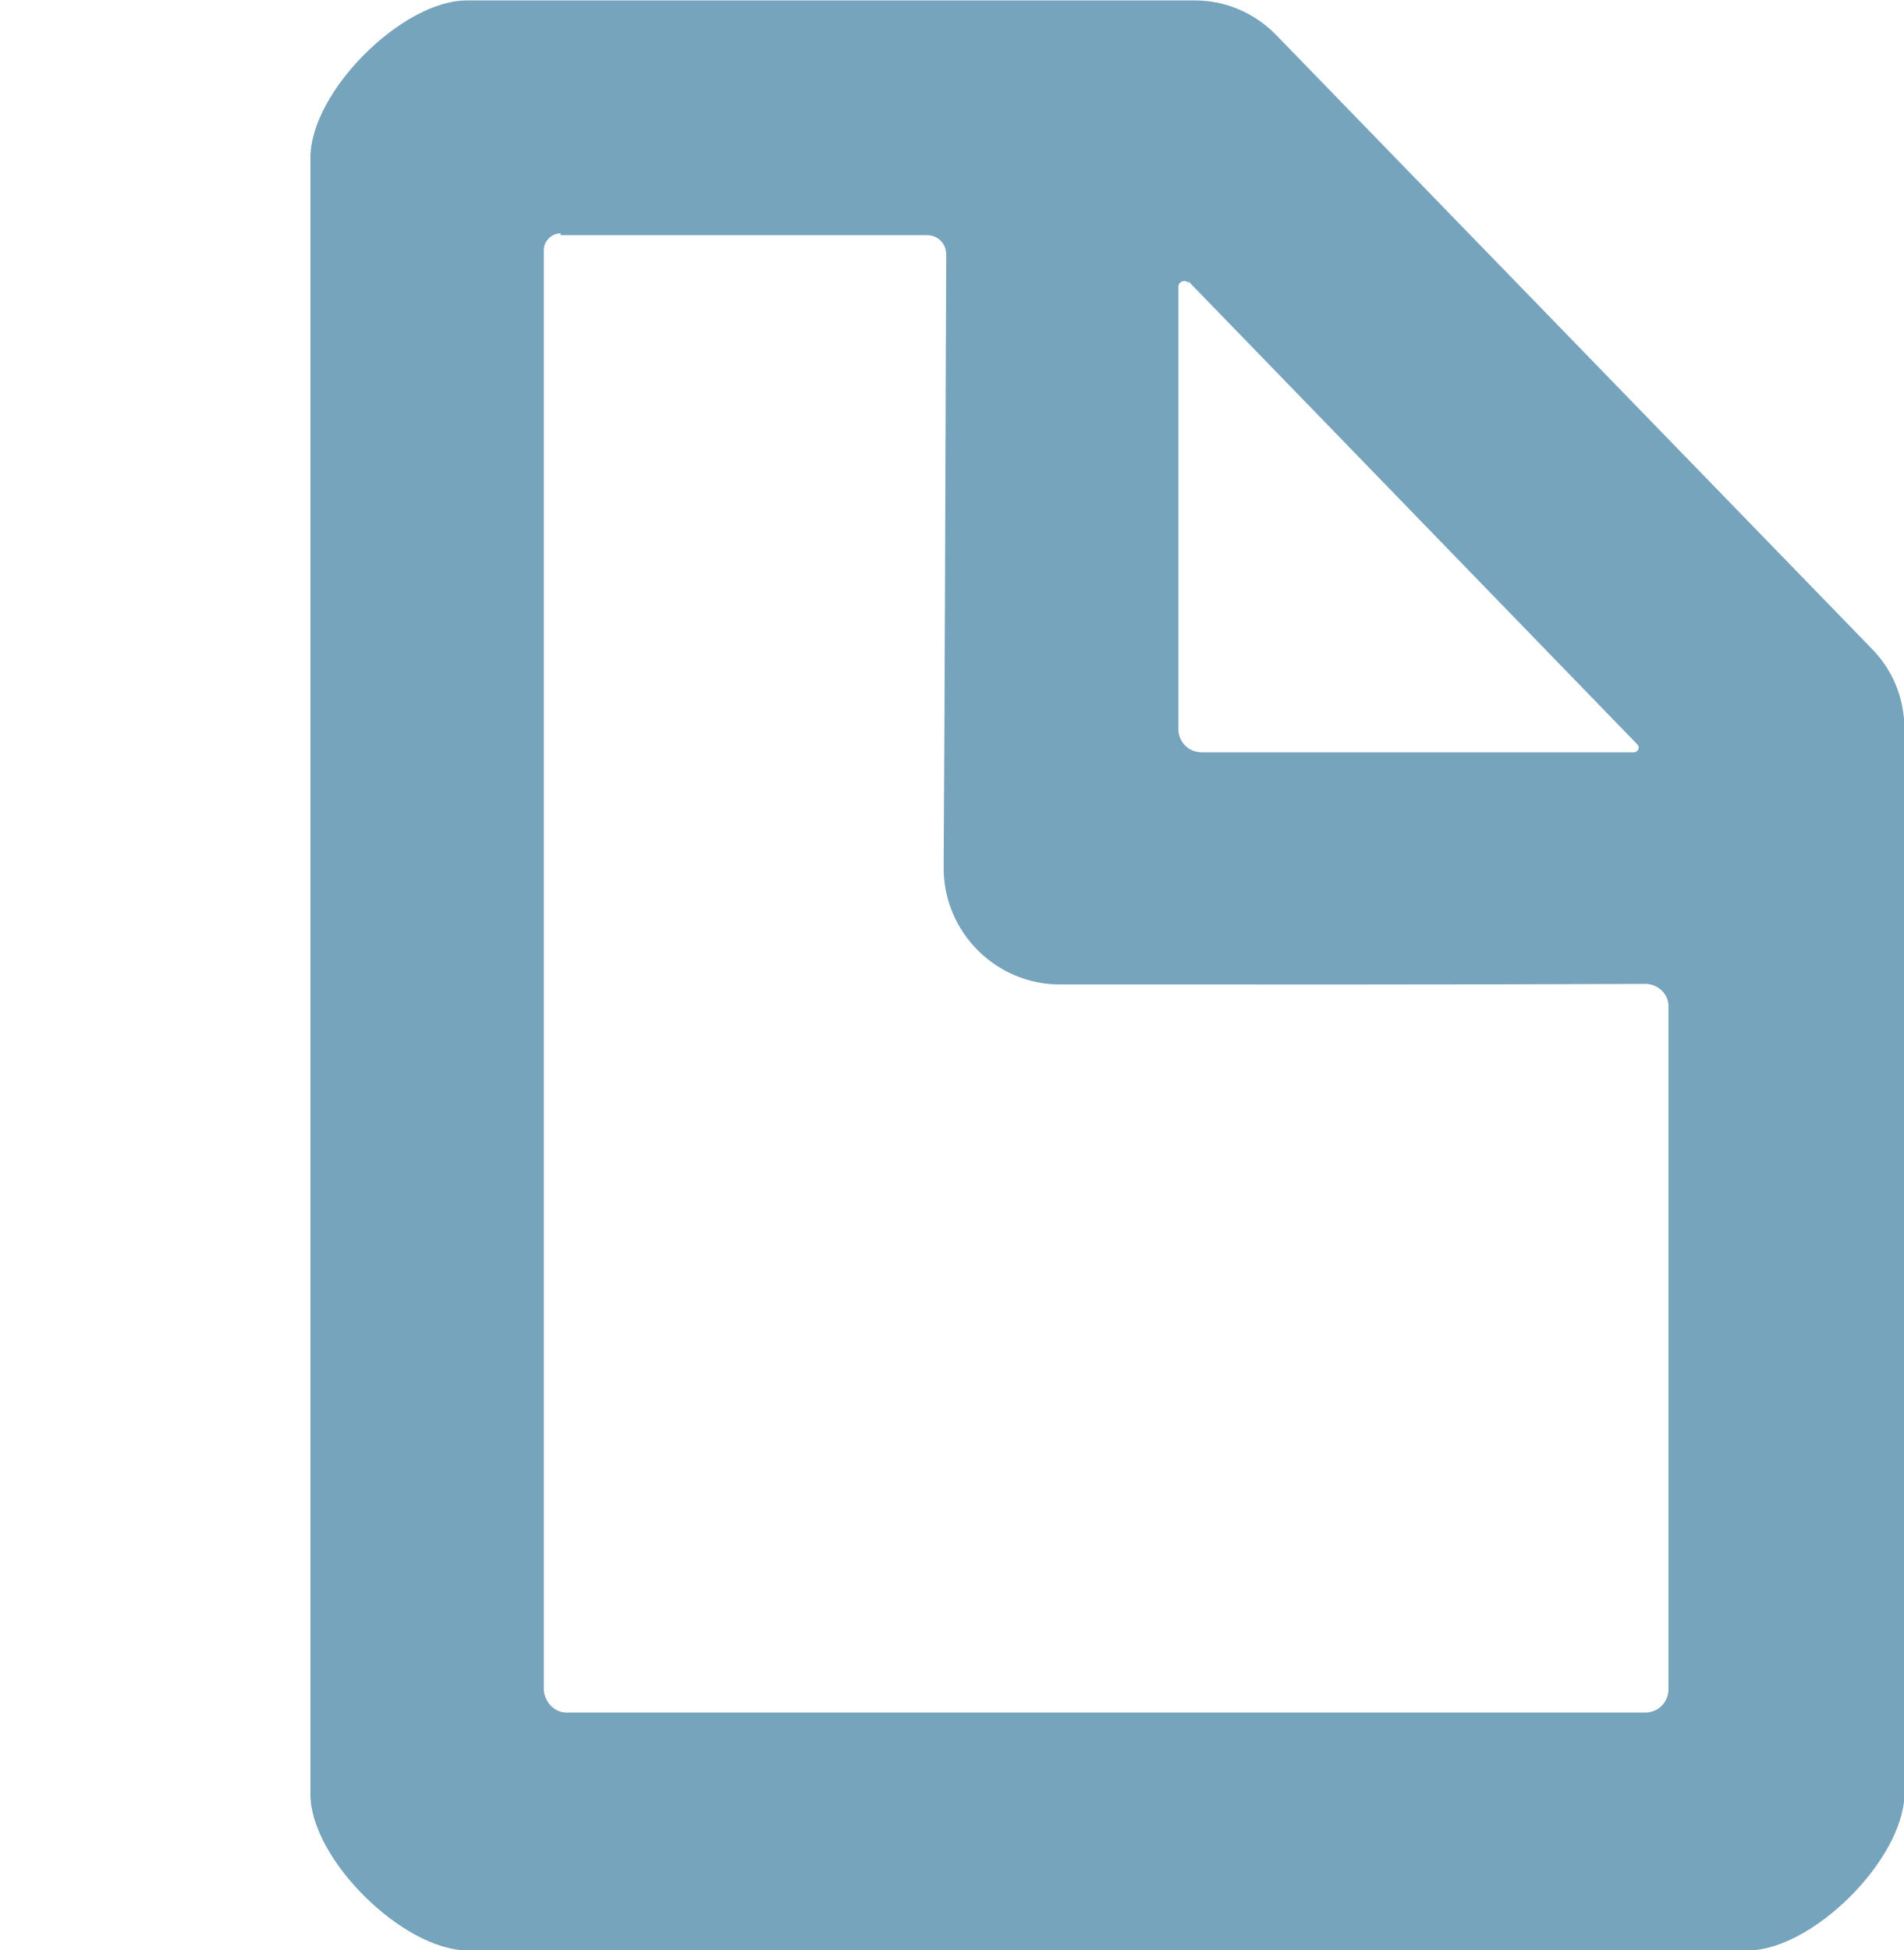
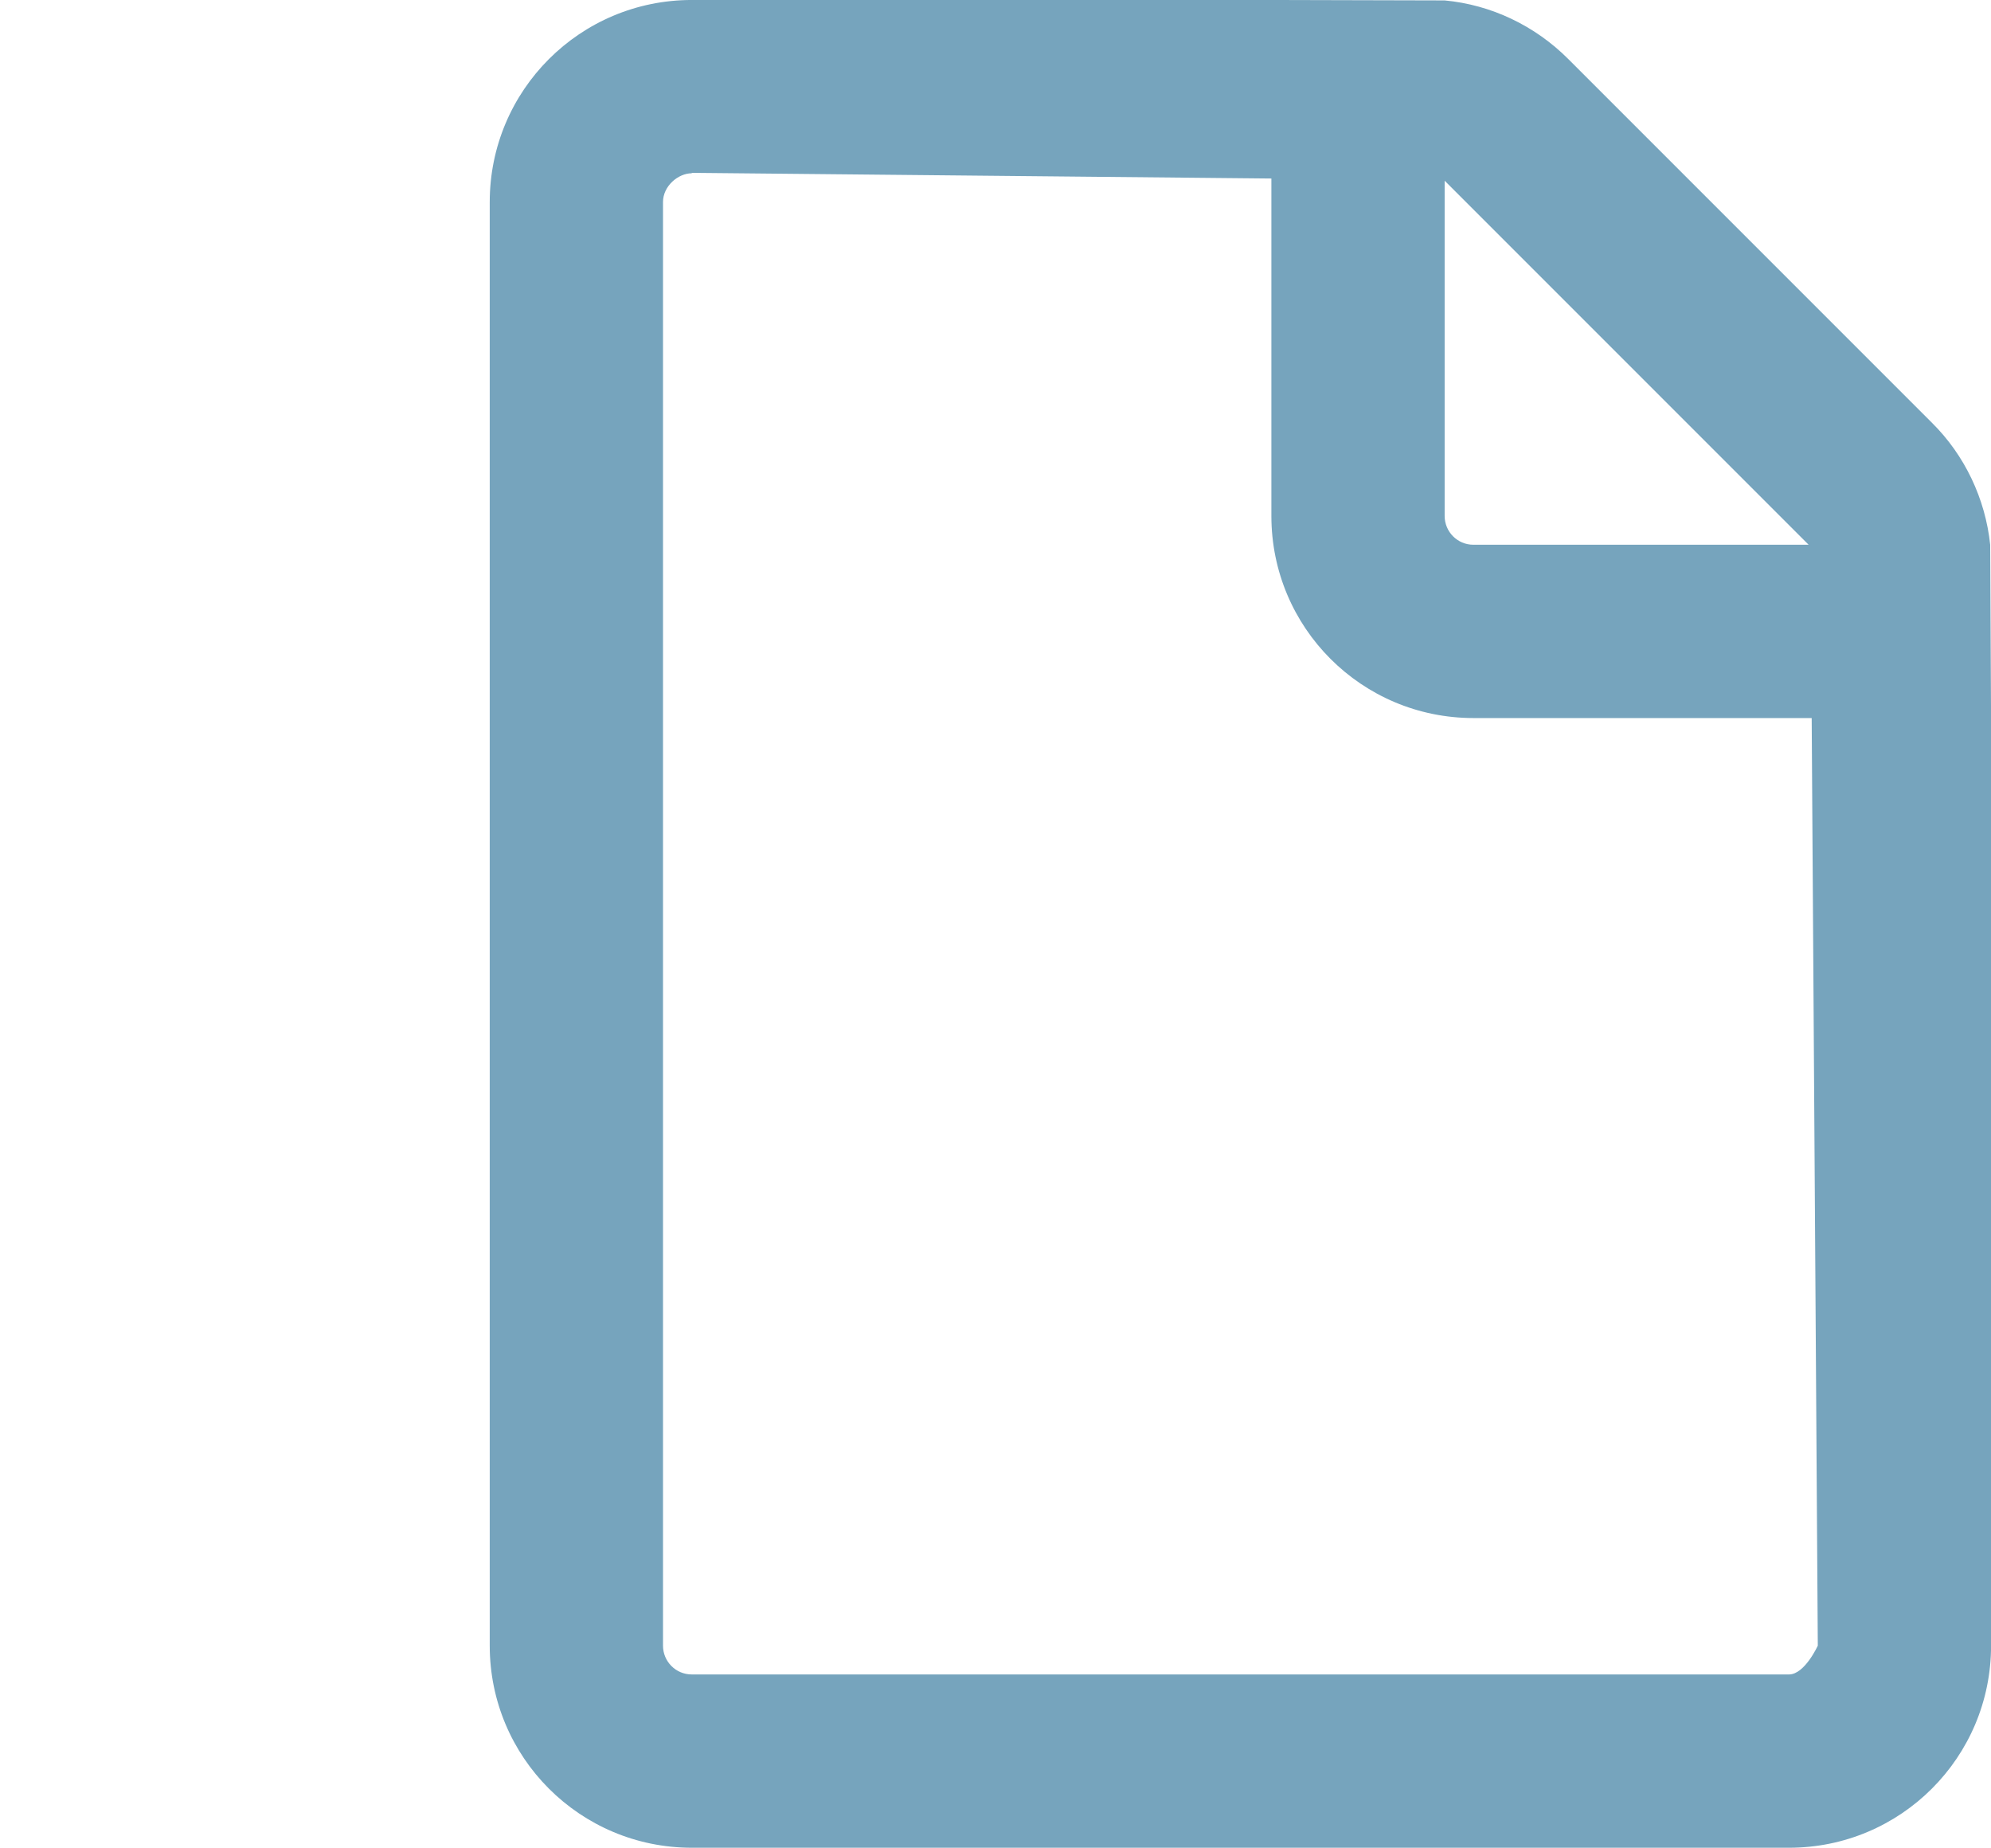
- <svg xmlns="http://www.w3.org/2000/svg" width="1.476mm" height="1.512mm" viewBox="0 0 1.476 1.512" version="1.1" id="svg5" xml:space="preserve">
+ <svg xmlns="http://www.w3.org/2000/svg" width="4.562mm" height="4.233mm" viewBox="0 0 4.562 4.233" version="1.1" id="svg5" xml:space="preserve">
  <defs id="defs2" />
-   <g id="layer1" transform="translate(-23.30742,-59.87733)">
-     <g id="g2980" transform="translate(-1.566894,-0.4793312)">
-       <path id="rect354" style="color:#000000;fill:#76a4bd;fill-opacity:1;stroke-width:1;stroke-linecap:round;stroke-linejoin:round;-inkscape-stroke:none;paint-order:markers fill stroke" d="m 25.236,60.357 c -0.05,1.77e-4 -0.121,0.071 -0.121,0.122 v 1.269 c 1.76e-4,0.05 0.071,0.12 0.121,0.121 h 0.993 c 0.05,3.79e-4 0.121,-0.07 0.122,-0.121 v -0.826 c -1.07e-4,-0.024 -0.009,-0.046 -0.026,-0.063 l -0.46,-0.474 c -0.017,-0.018 -0.04,-0.028 -0.064,-0.028 z m 0.073,0.182 h 0.284 c 0.009,0 0.015,0.007 0.015,0.015 -4.44e-4,0.082 -0.001,0.325 -0.002,0.476 1.76e-4,0.05 0.041,0.09 0.09,0.09 0.151,3.2e-5 0.304,1.99e-4 0.454,-4.37e-4 0.01,-4.1e-5 0.018,0.008 0.018,0.017 v 0.53 c -6.9e-5,0.01 -0.008,0.018 -0.018,0.018 h -0.836 c -0.01,4.5e-5 -0.017,-0.008 -0.018,-0.017 v -1.117 c 2e-6,-0.007 0.006,-0.013 0.013,-0.013 z m 0.487,0.036 0.348,0.359 c 0.002,0.002 6.28e-4,0.006 -0.003,0.006 H 25.806 c -0.01,-3.1e-5 -0.018,-0.008 -0.018,-0.018 v -0.343 c -7e-6,-0.004 0.005,-0.006 0.008,-0.003 z" />
-       <rect style="opacity:0.205;fill:none;fill-opacity:1;stroke:none;stroke-width:0.353;stroke-linecap:round;stroke-linejoin:round;stroke-dasharray:none;stroke-opacity:1;paint-order:markers fill stroke" id="rect2976" width="0.711" height="1.512" x="24.874" y="60.357" />
+   <g id="layer1" transform="translate(-43.37086,-22.78404)">
+     <g id="g3976">
+       <path id="path3915" style="fill:#76a4bd;fill-opacity:1;stroke:none;stroke-width:0.265" d="m 46.284,22.784 h -1.328 c -0.256,0 -0.463,0.207 -0.463,0.463 v 3.307 c 0,0.256 0.207,0.463 0.463,0.463 h 2.514 c 0.256,0 0.463,-0.207 0.463,-0.463 v -2.125 l -0.002,-0.397 c -0.011,-0.105 -0.058,-0.205 -0.134,-0.28 l -0.833,-0.833 c -0.076,-0.076 -0.176,-0.124 -0.283,-0.134 m -1.725,0.395 1.328,0.013 v 0.773 c 0,0.256 0.207,0.463 0.463,0.463 h 0.775 l 0.014,2.125 c 0,0 -0.03,0.066 -0.066,0.066 h -2.514 c -0.037,0 -0.066,-0.03 -0.066,-0.066 v -3.307 c 0,-0.037 0.035,-0.066 0.066,-0.066 z m 1.725,0.018 0.834,0.834 h -0.768 c -0.037,0 -0.066,-0.03 -0.066,-0.066 z" />
+       <rect style="fill:none;fill-opacity:1;stroke:none;stroke-width:0.031;stroke-dasharray:none;stroke-opacity:1" id="rect3972" width="4.546" height="4.202" x="43.371" y="22.8" />
    </g>
  </g>
</svg>
